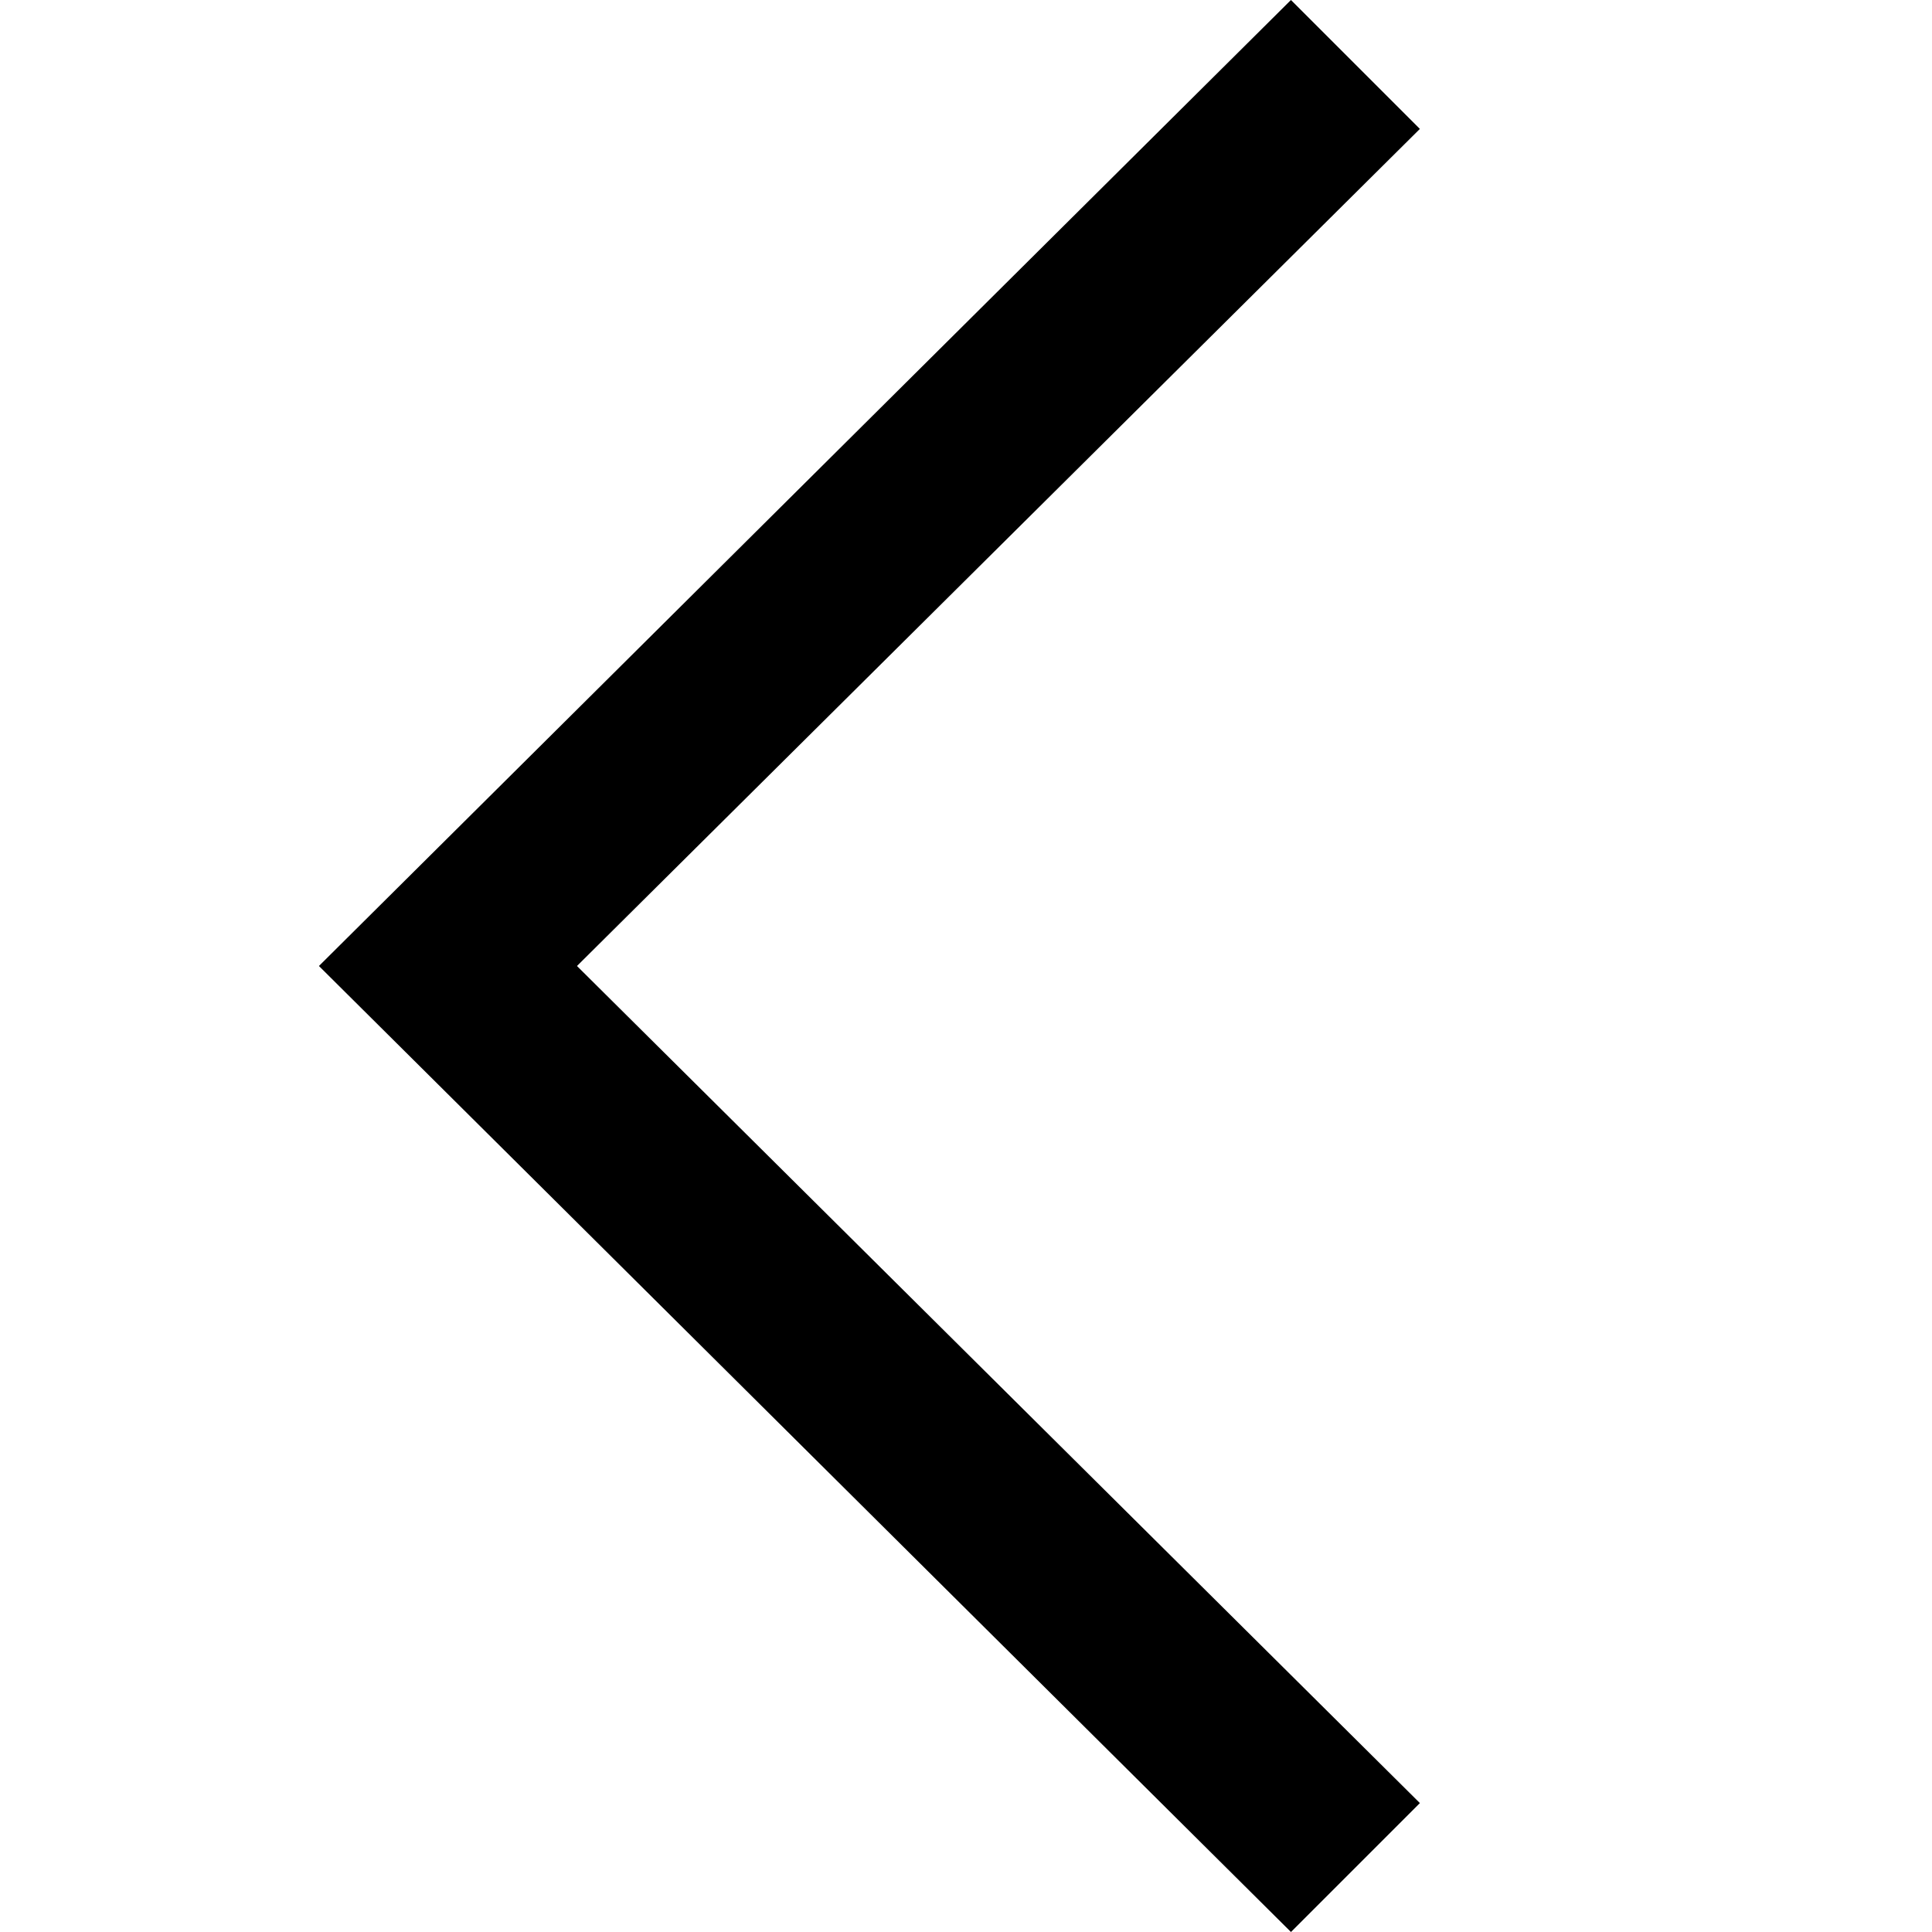
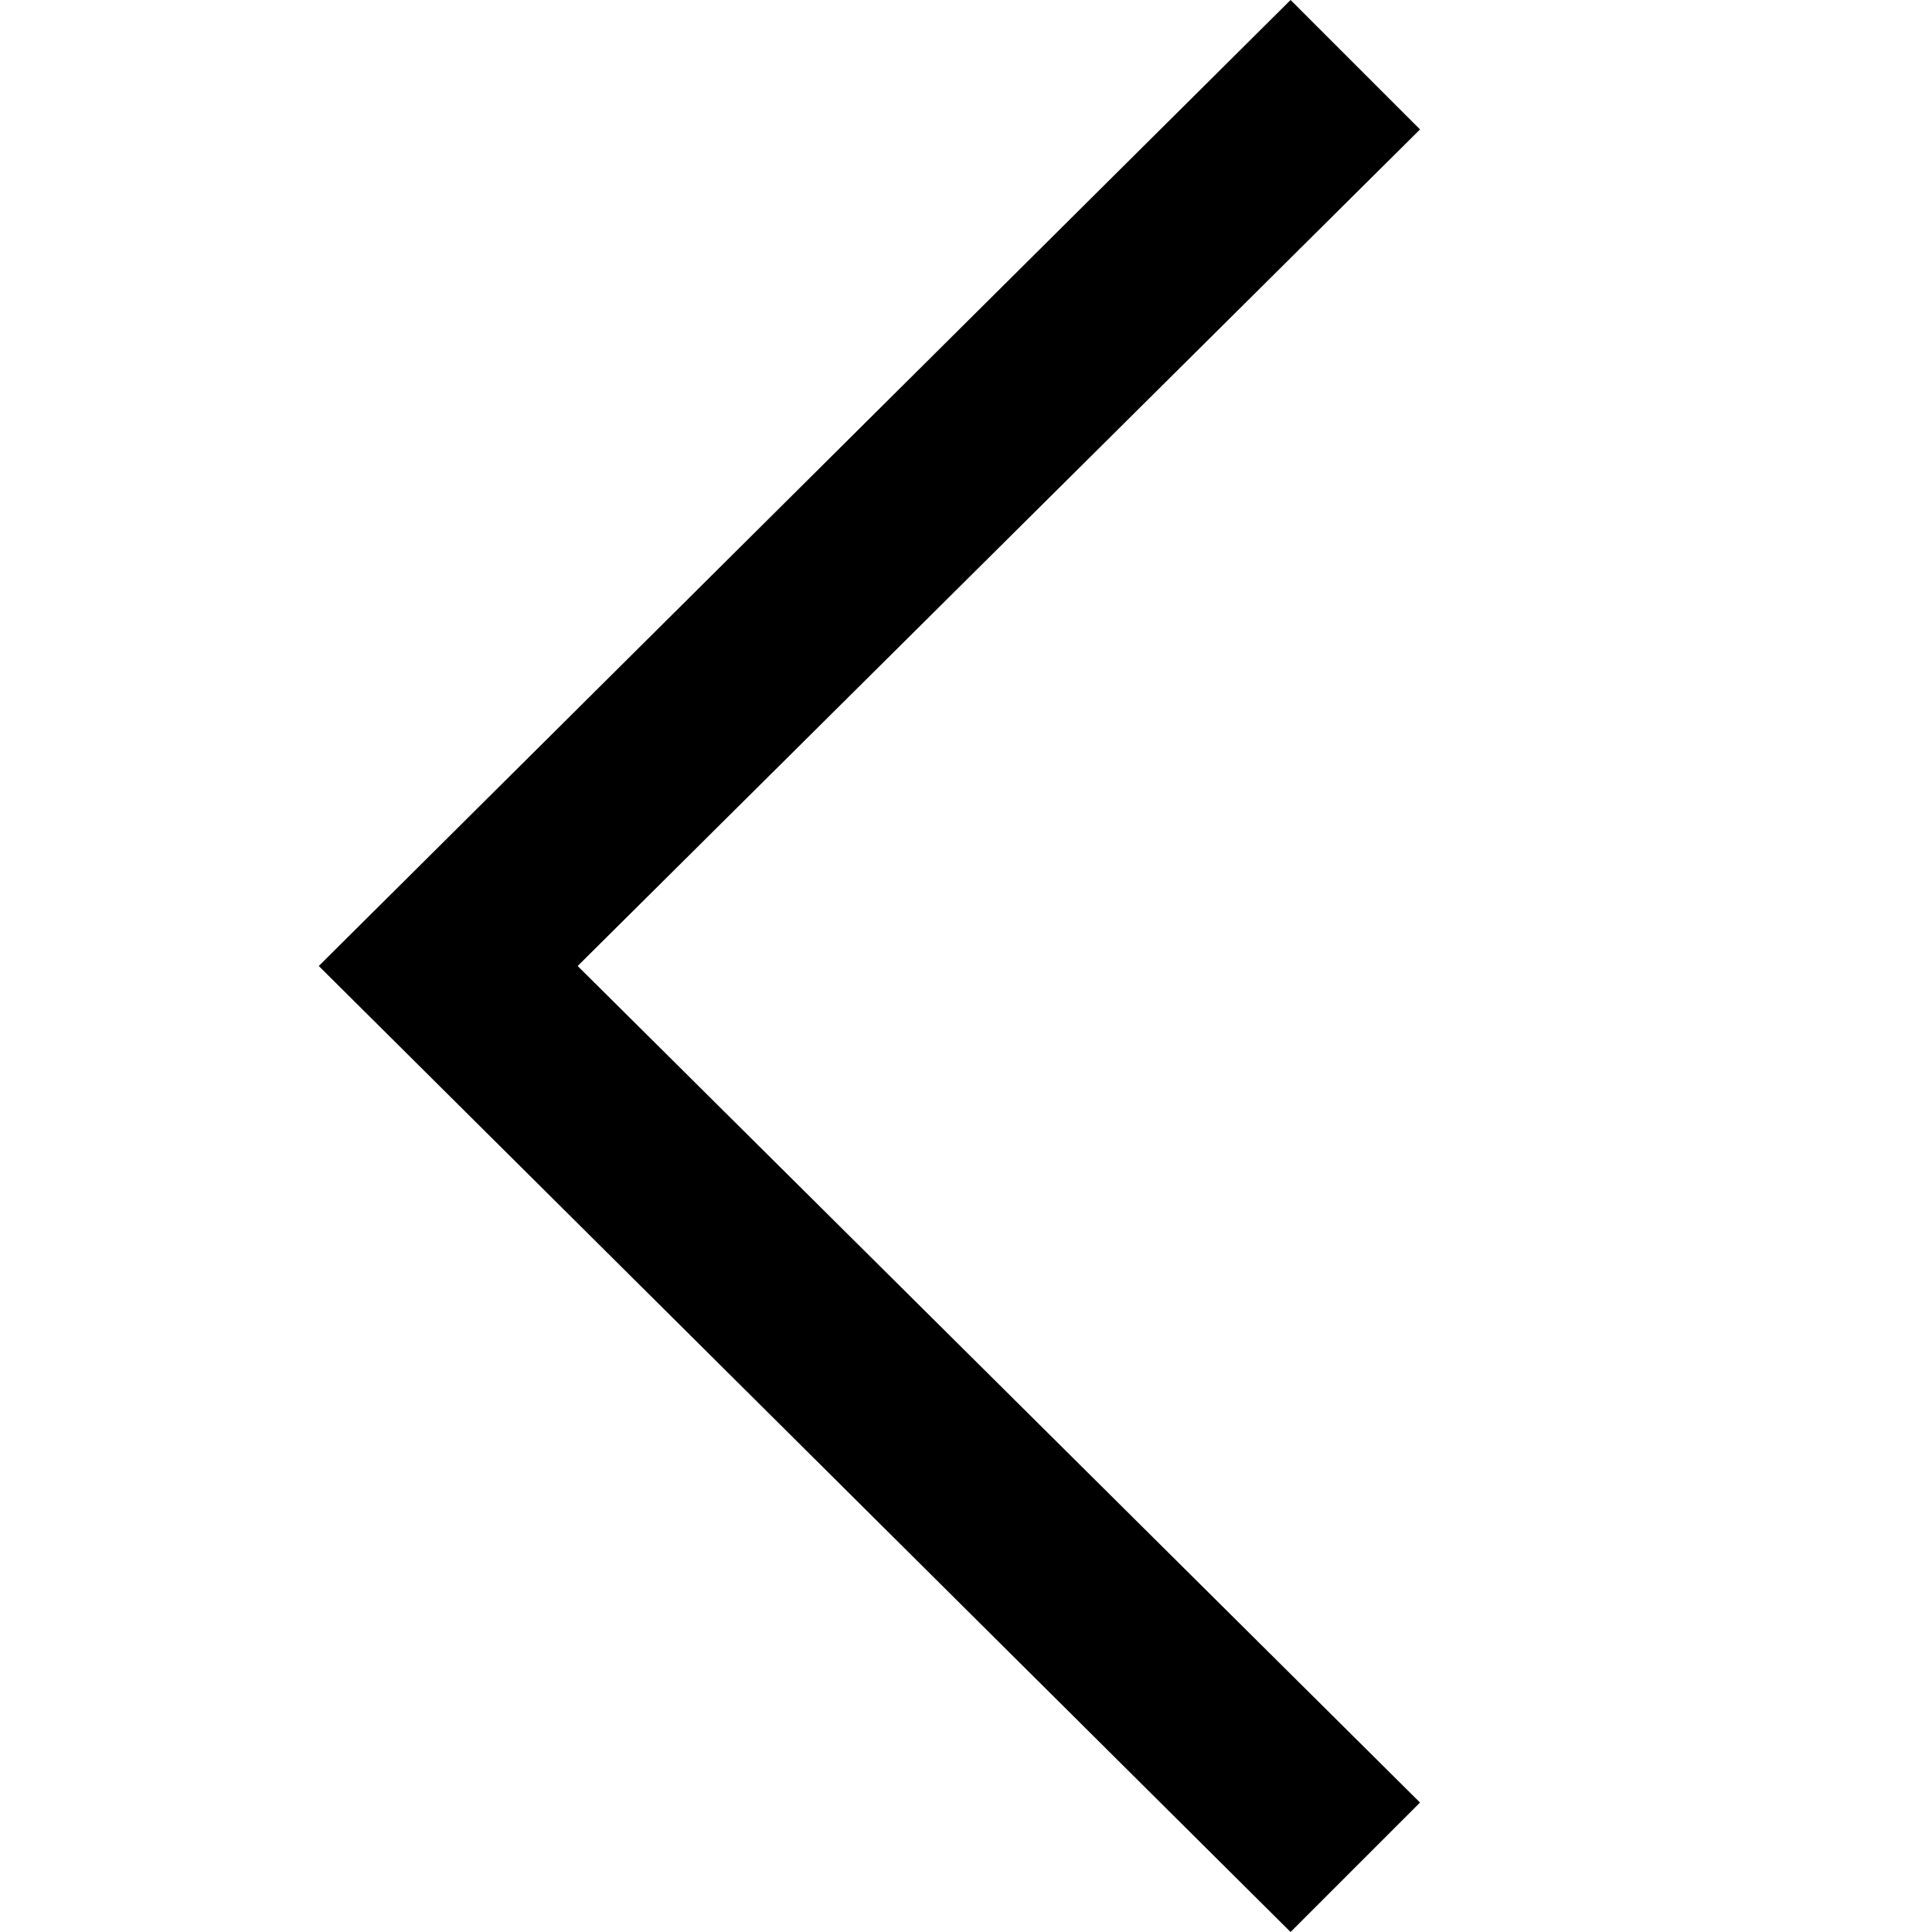
- <svg xmlns="http://www.w3.org/2000/svg" version="1.1" id="Layer_1" x="0px" y="0px" width="100px" height="100px" viewBox="0 0 100 100" enable-background="new 0 0 100 100" xml:space="preserve">
-   <path d="M66.819,0L16.508,50l50.312,50l6.673-6.673L29.864,50L73.492,6.673L66.819,0z" />
+ <svg xmlns="http://www.w3.org/2000/svg" version="1.1" id="Layer_1" x="0px" y="0px" viewBox="0 0 100 100" style="enable-background:new 0 0 100 100;" xml:space="preserve">
+   <path d="M66.8,0L16.5,50l50.3,50l6.7-6.7L29.9,50L73.5,6.7L66.8,0z" />
</svg>
